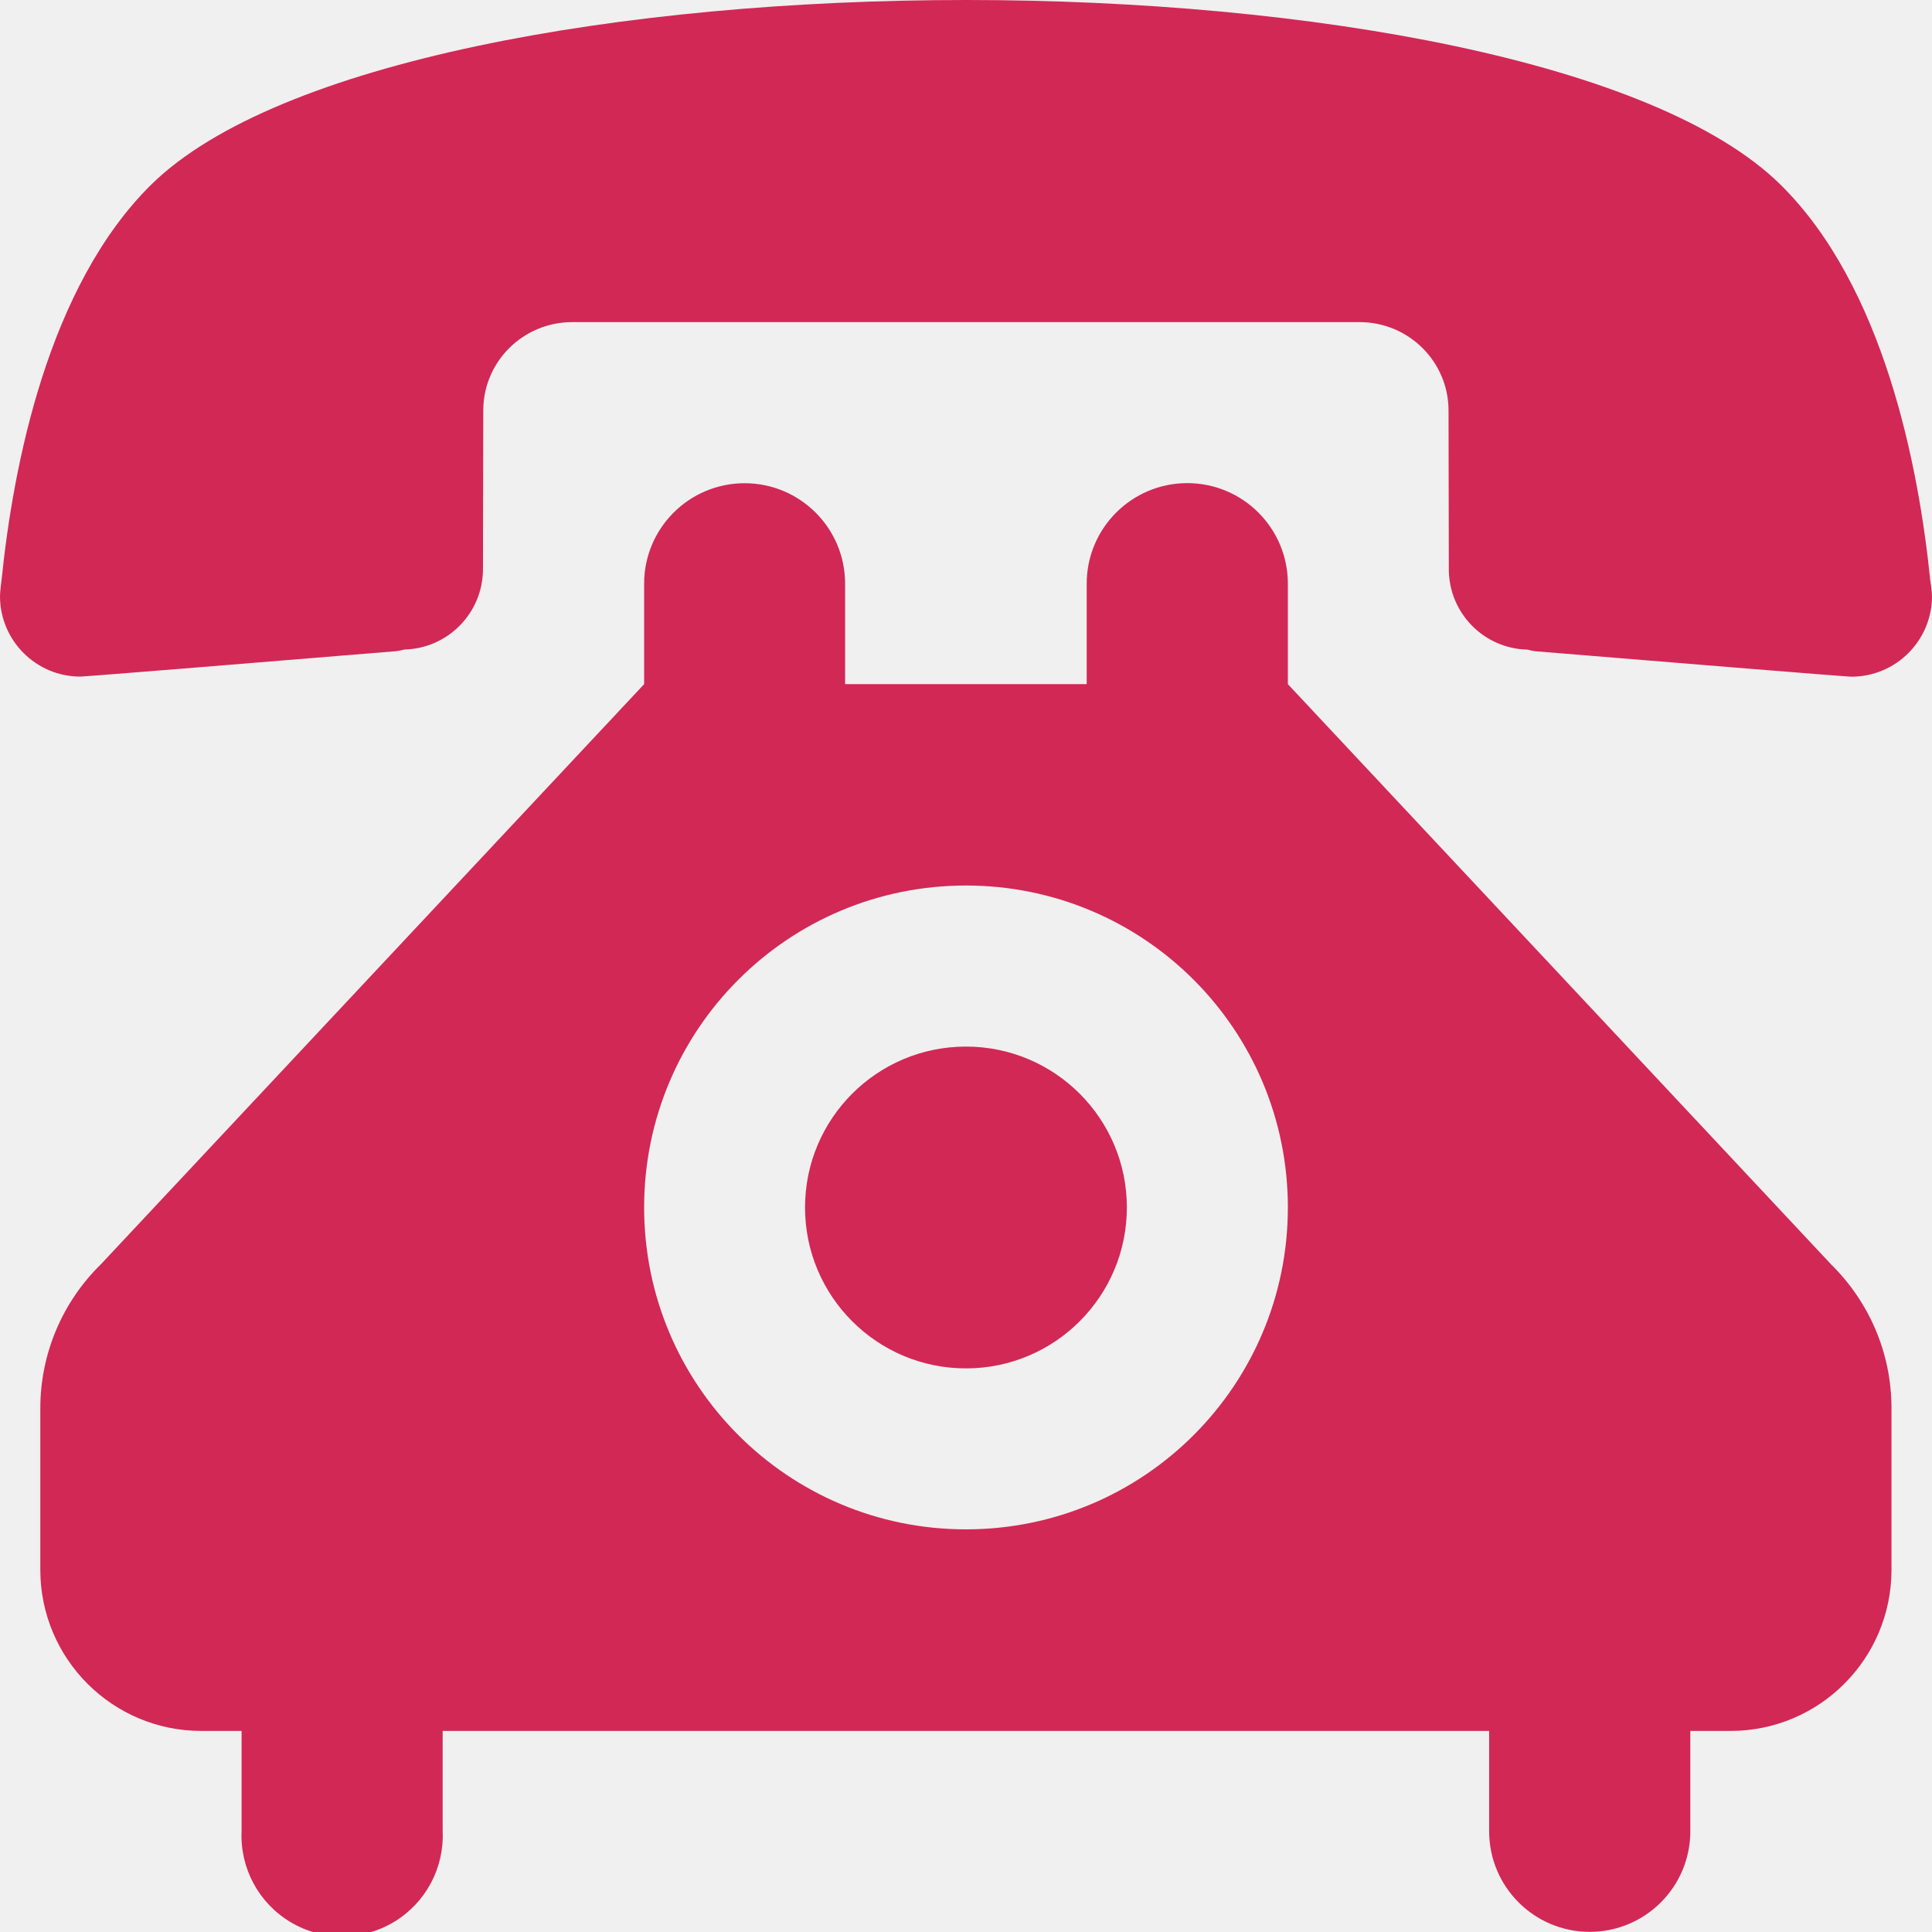
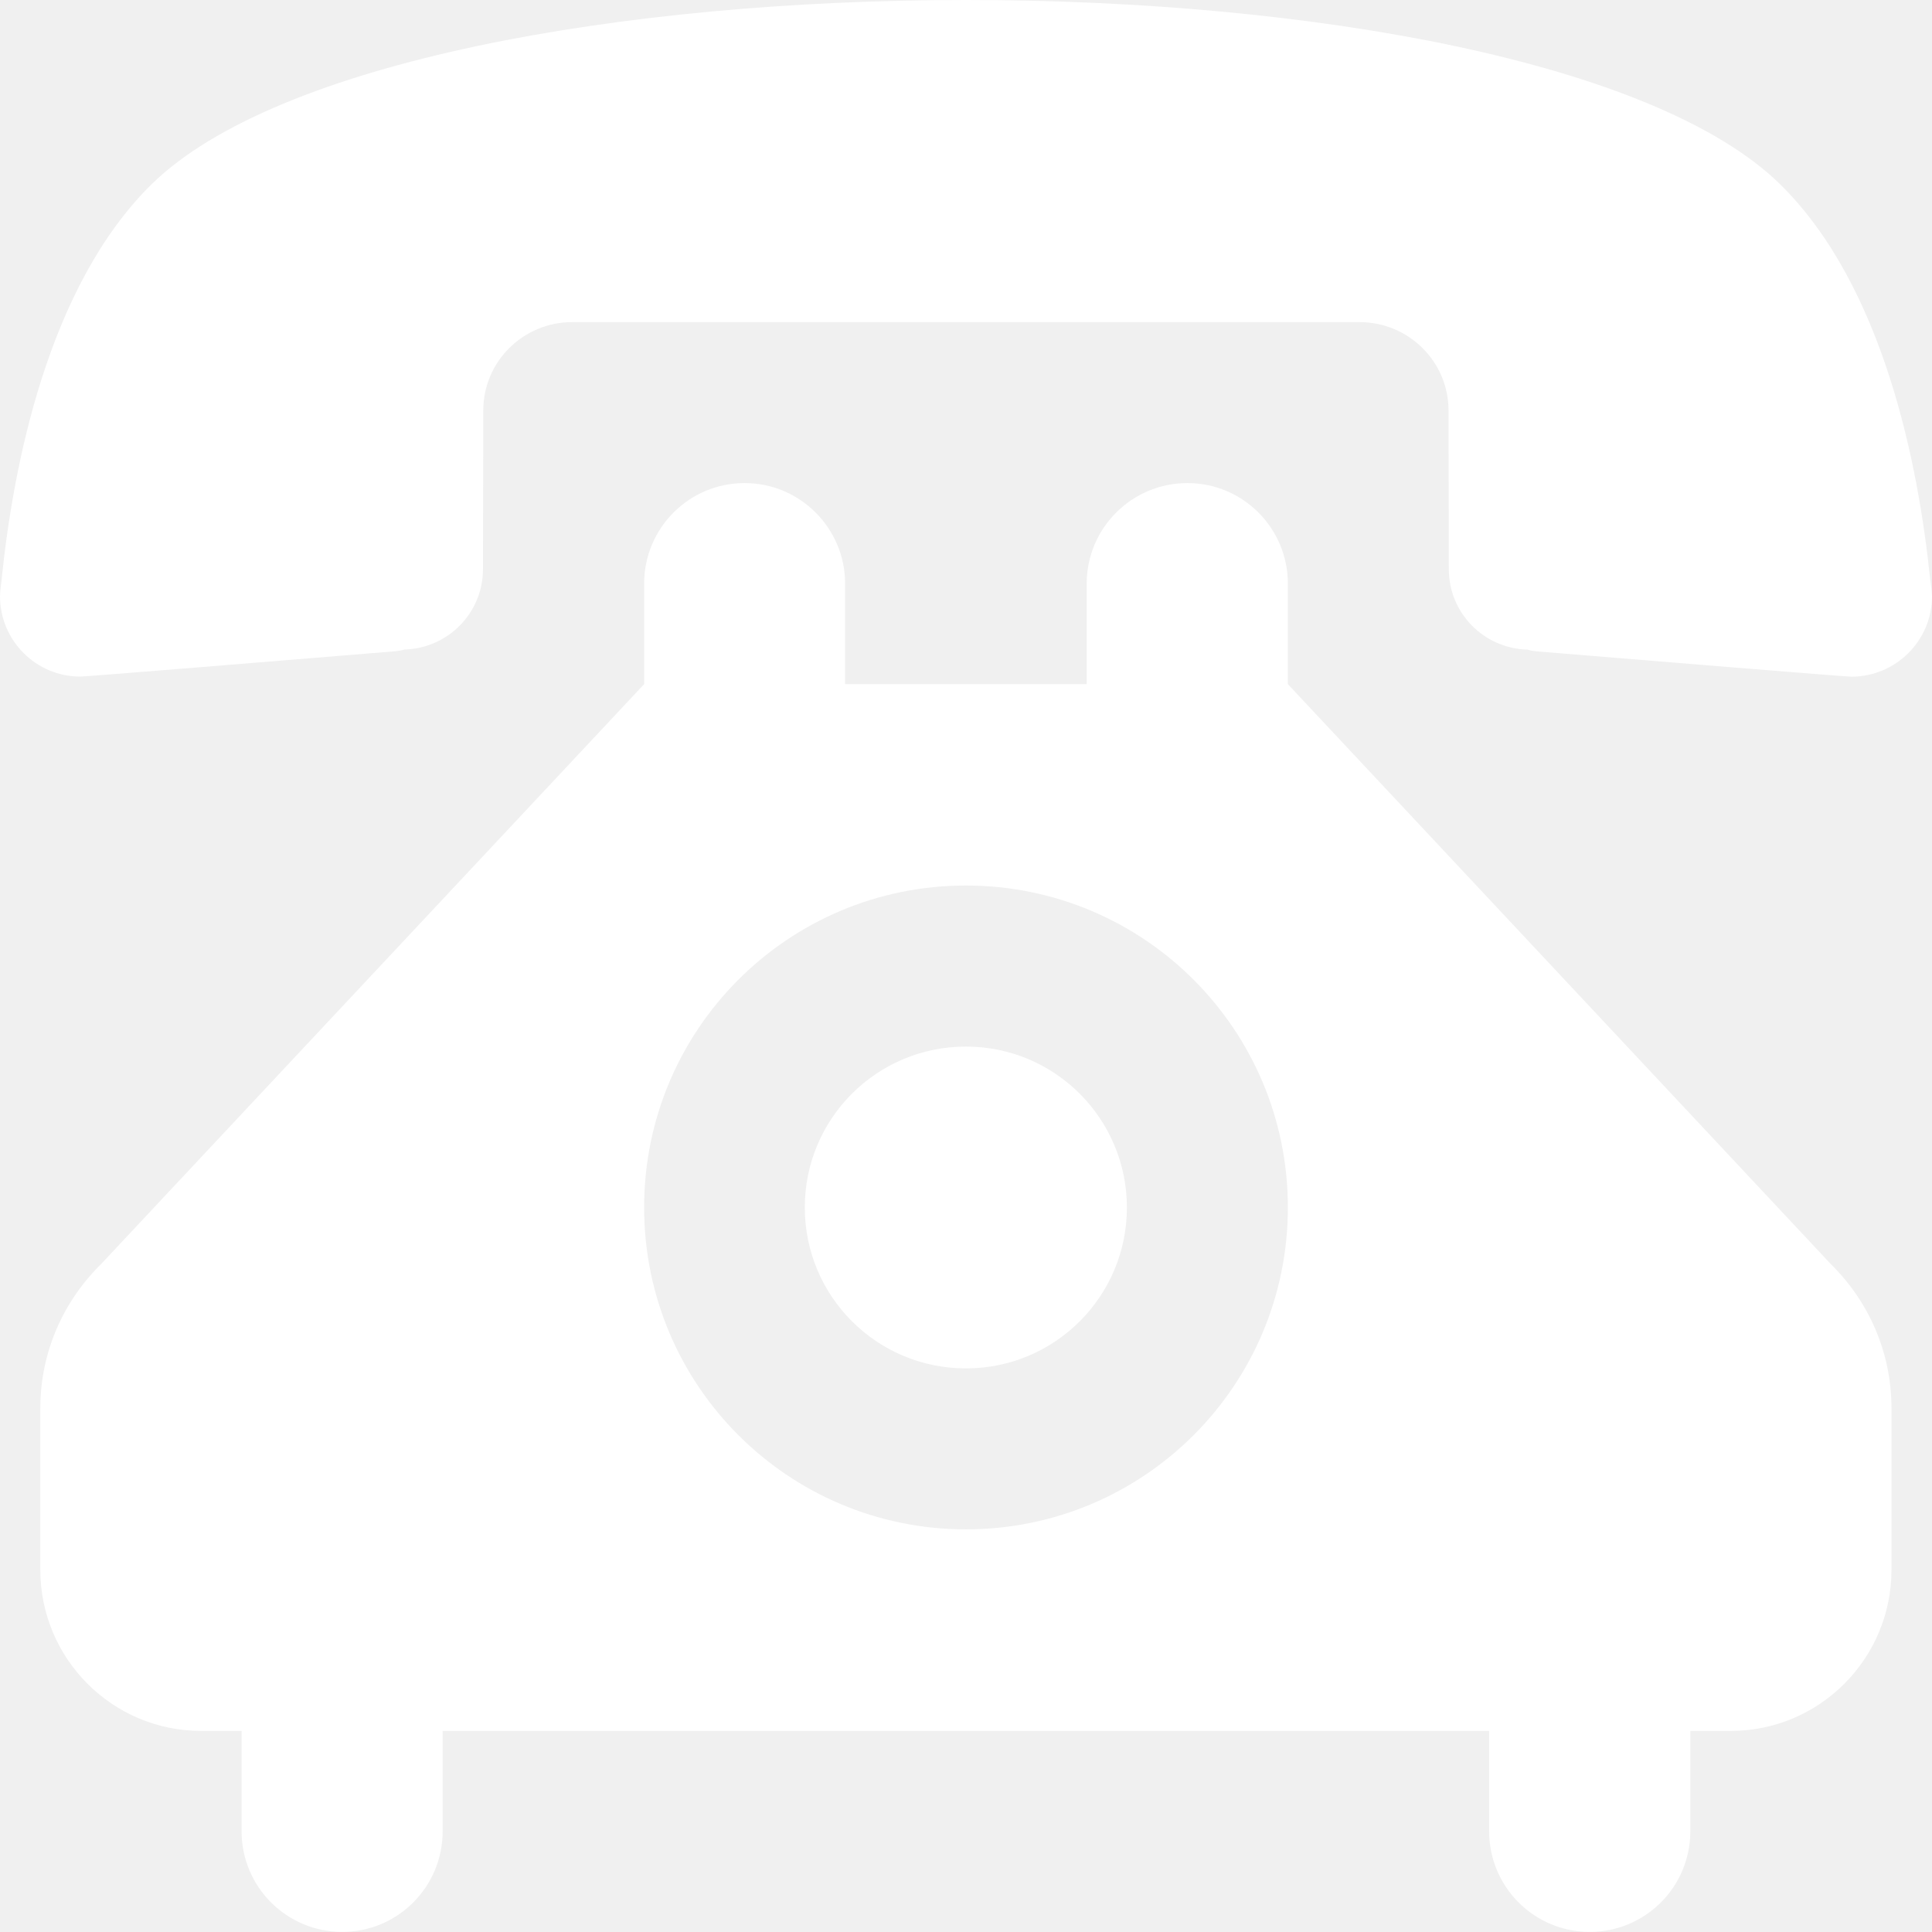
- <svg xmlns="http://www.w3.org/2000/svg" width="19.697" height="19.696">
-   <path fill="#d22856" d="M9.848 0C6.34 0 2.823.628 1.546 1.878.488 2.918.134 4.752.016 5.913c0 0-.016.115-.016.165 0 .454.369.82.819.82.054 0 2.028-.161 3.218-.259a.503.503 0 00.086-.017.821.821 0 00.801-.819l.003-1.617c0-.5.407-.902.907-.902h8.027c.499 0 .907.402.907.902l.003 1.617a.82.82 0 00.802.82.474.474 0 00.085.017c1.19.098 3.164.259 3.217.259a.822.822 0 00.822-.82c0-.05-.018-.165-.018-.165-.118-1.161-.472-2.995-1.53-4.035C16.873.628 13.356 0 9.848 0zm0 10.67a1.64 1.64 0 100 3.281 1.64 1.64 0 100-3.281zM8.616 6.975V5.951a1.024 1.024 0 10-2.049 0v1.024L1.03 12.888a2.054 2.054 0 00-.619 1.47v1.646c0 .907.734 1.643 1.641 1.643h.411v1.023a1.026 1.026 0 102.05 0v-1.023h10.669v1.023a1.025 1.025 0 102.051 0v-1.023h.411c.905 0 1.64-.735 1.64-1.643v-1.646c0-.576-.236-1.094-.618-1.47L13.13 6.975V5.951a1.025 1.025 0 10-2.051 0v1.024H8.616zm1.232 2.053c1.814 0 3.282 1.468 3.282 3.282s-1.468 3.282-3.282 3.282c-1.813 0-3.281-1.468-3.281-3.282s1.467-3.282 3.281-3.282z" />
+ <svg xmlns="http://www.w3.org/2000/svg" version="1.1" id="Layer_1" x="0px" y="0px" width="19.697px" height="19.696px" viewBox="0 0 19.697 19.696" enable-background="new 0 0 19.697 19.696" xml:space="preserve">
+   <path fill="#FFFFFF" d="M9.848,0C6.34,0,2.823,0.628,1.546,1.878c-1.058,1.04-1.412,2.874-1.53,4.035c0,0-0.016,0.115-0.016,0.165 c0,0.454,0.369,0.82,0.819,0.82c0.054,0,2.028-0.161,3.218-0.259c0.029-0.004,0.058-0.008,0.086-0.017 C4.566,6.61,4.924,6.25,4.924,5.803l0.003-1.617c0-0.5,0.407-0.902,0.907-0.902h8.027c0.499,0,0.907,0.402,0.907,0.902l0.003,1.617 c0,0.447,0.356,0.808,0.802,0.82c0.027,0.009,0.056,0.013,0.085,0.017c1.19,0.098,3.164,0.259,3.217,0.259 c0.451,0,0.822-0.366,0.822-0.82c0-0.05-0.018-0.165-0.018-0.165c-0.118-1.161-0.472-2.995-1.53-4.035 C16.873,0.628,13.356,0,9.848,0z M9.848,10.67c-0.908,0-1.643,0.733-1.643,1.64c0,0.907,0.734,1.641,1.643,1.641 c0.906,0,1.641-0.733,1.641-1.641C11.488,11.404,10.754,10.67,9.848,10.67z M8.616,6.975V5.951c0-0.567-0.46-1.026-1.025-1.026 c-0.566,0-1.024,0.459-1.024,1.026v1.024l-5.537,5.913c-0.382,0.376-0.619,0.894-0.619,1.47v1.646c0,0.907,0.734,1.643,1.641,1.643 h0.411v1.023c0,0.568,0.46,1.026,1.026,1.026c0.565,0,1.024-0.458,1.024-1.026v-1.023h10.669v1.023c0,0.568,0.46,1.026,1.025,1.026 c0.567,0,1.026-0.458,1.026-1.026v-1.023h0.411c0.905,0,1.64-0.735,1.64-1.643v-1.646c0-0.576-0.236-1.094-0.618-1.47L13.13,6.975 V5.951c0-0.567-0.459-1.026-1.024-1.026c-0.567,0-1.027,0.459-1.027,1.026v1.024H8.616z M9.848,9.028 c1.814,0,3.282,1.468,3.282,3.282s-1.468,3.282-3.282,3.282c-1.813,0-3.281-1.468-3.281-3.282S8.034,9.028,9.848,9.028z" />
</svg>
